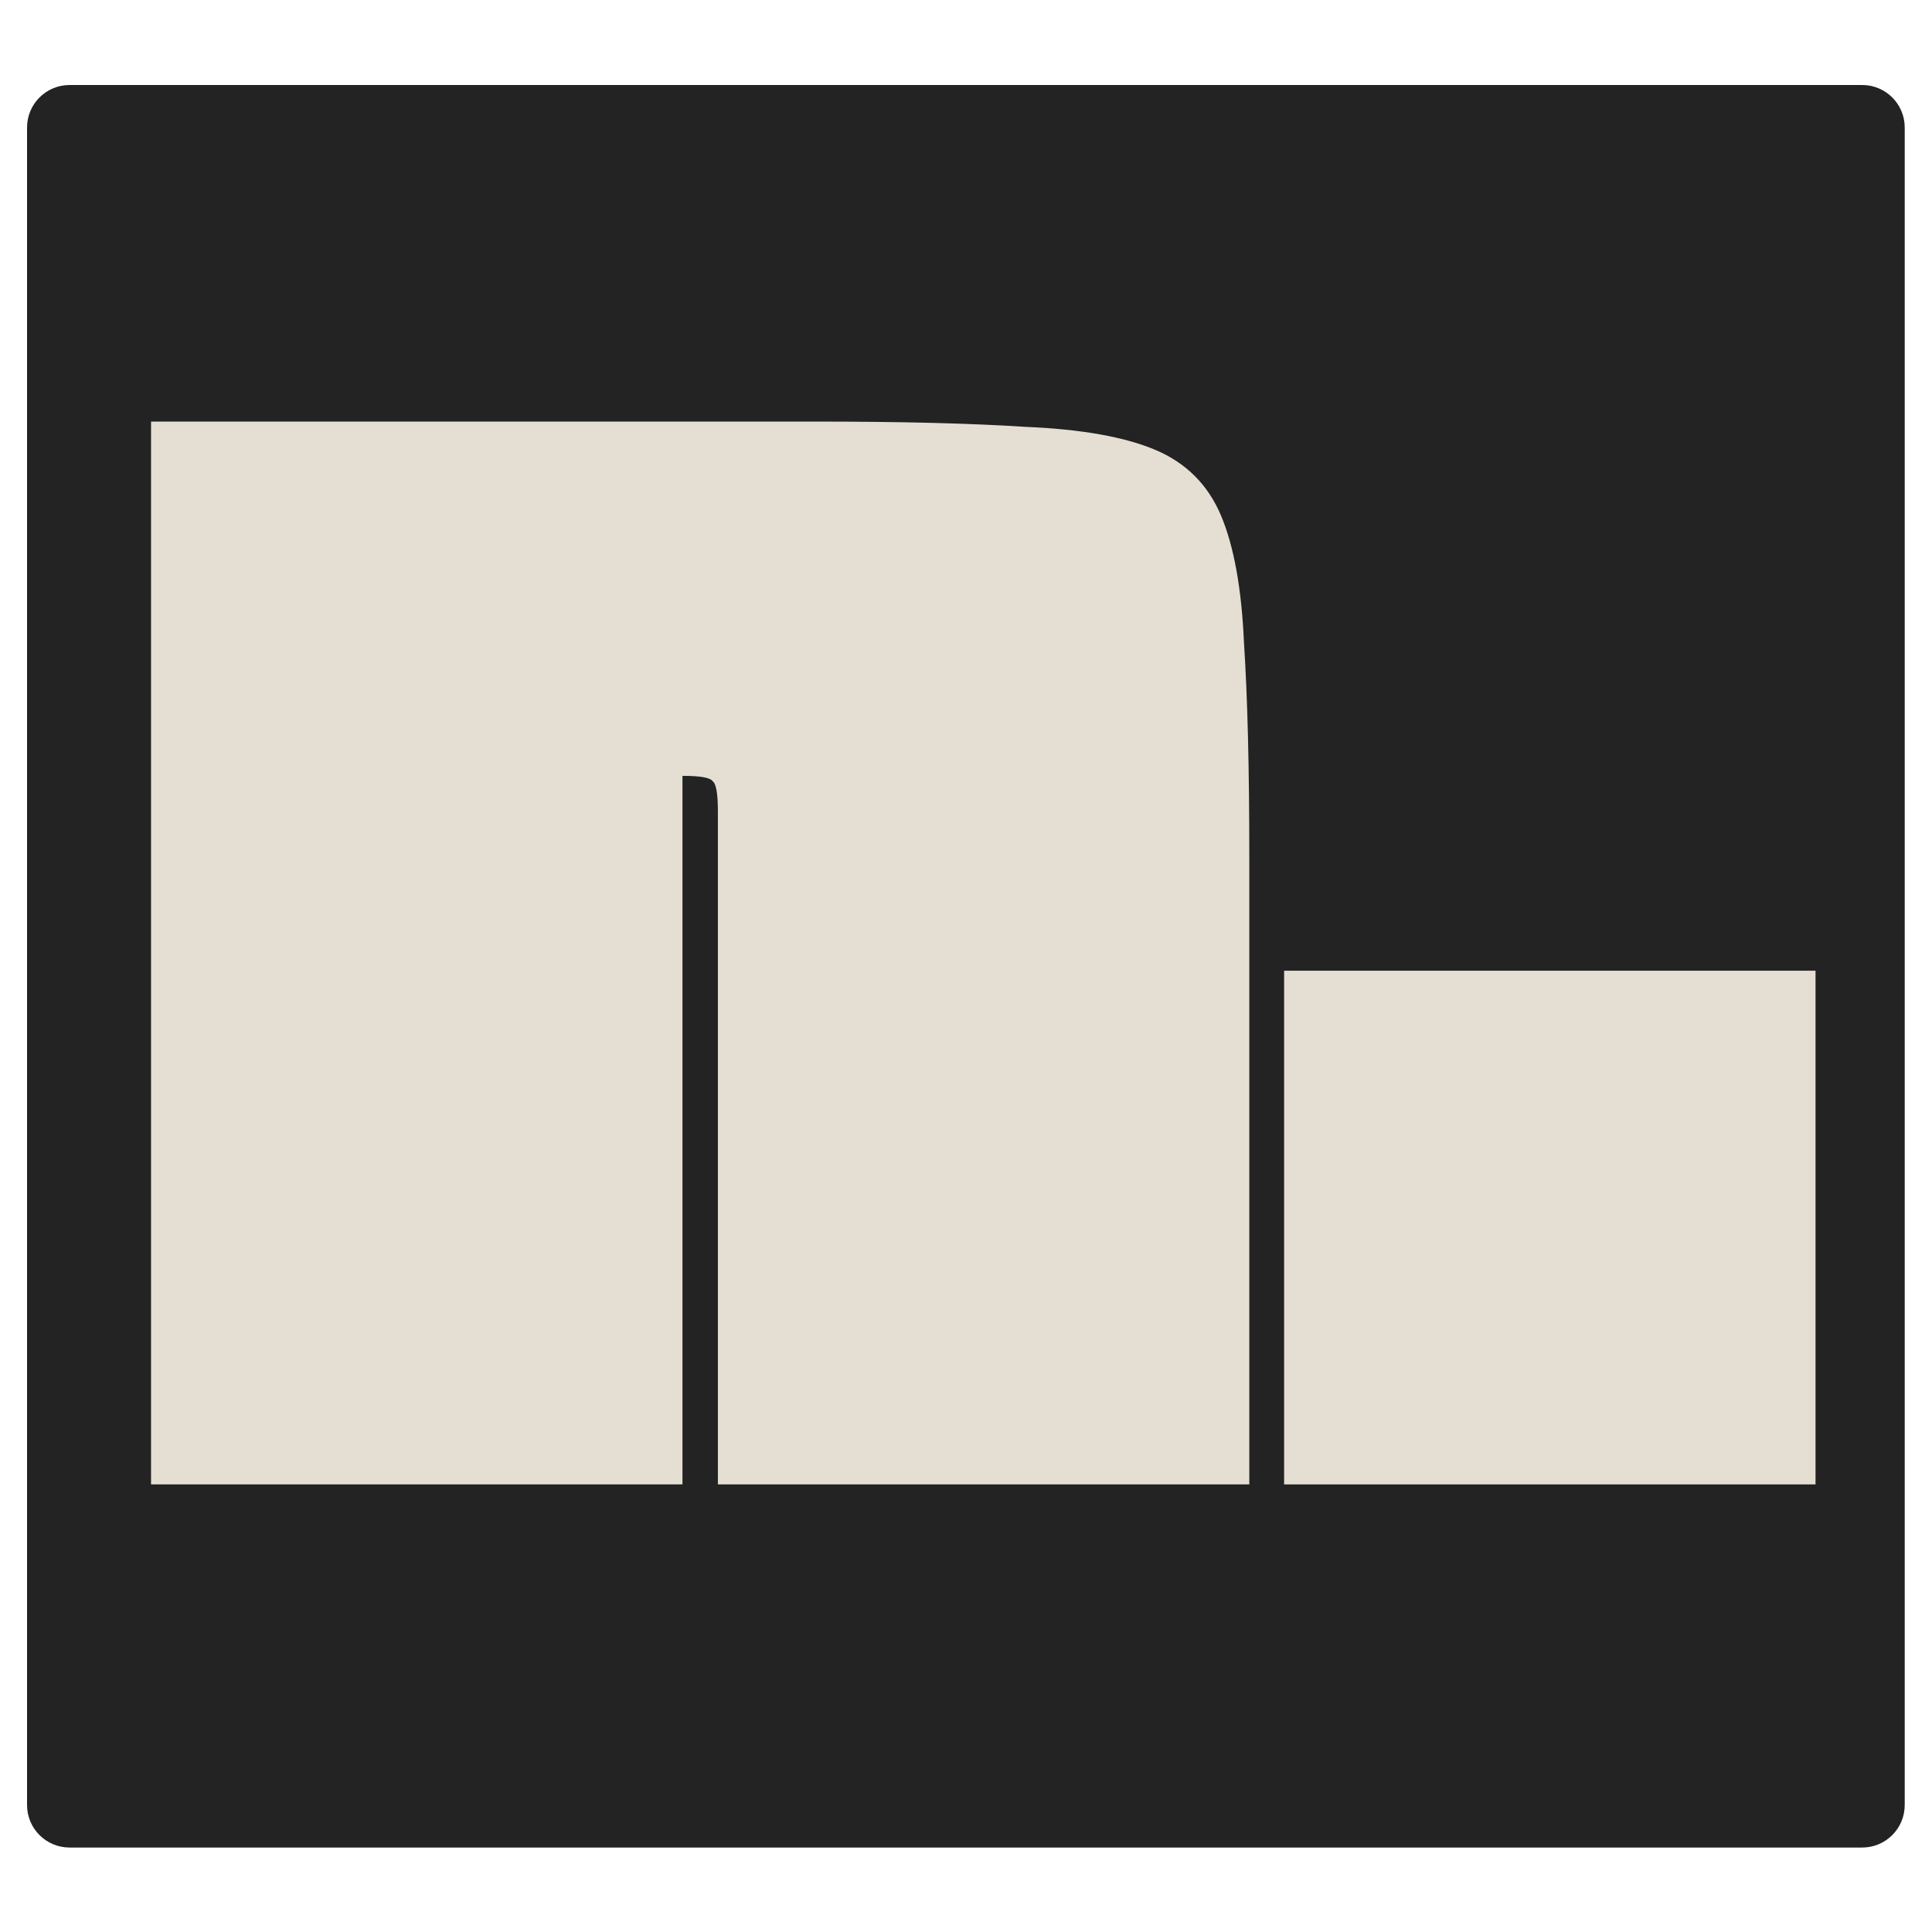
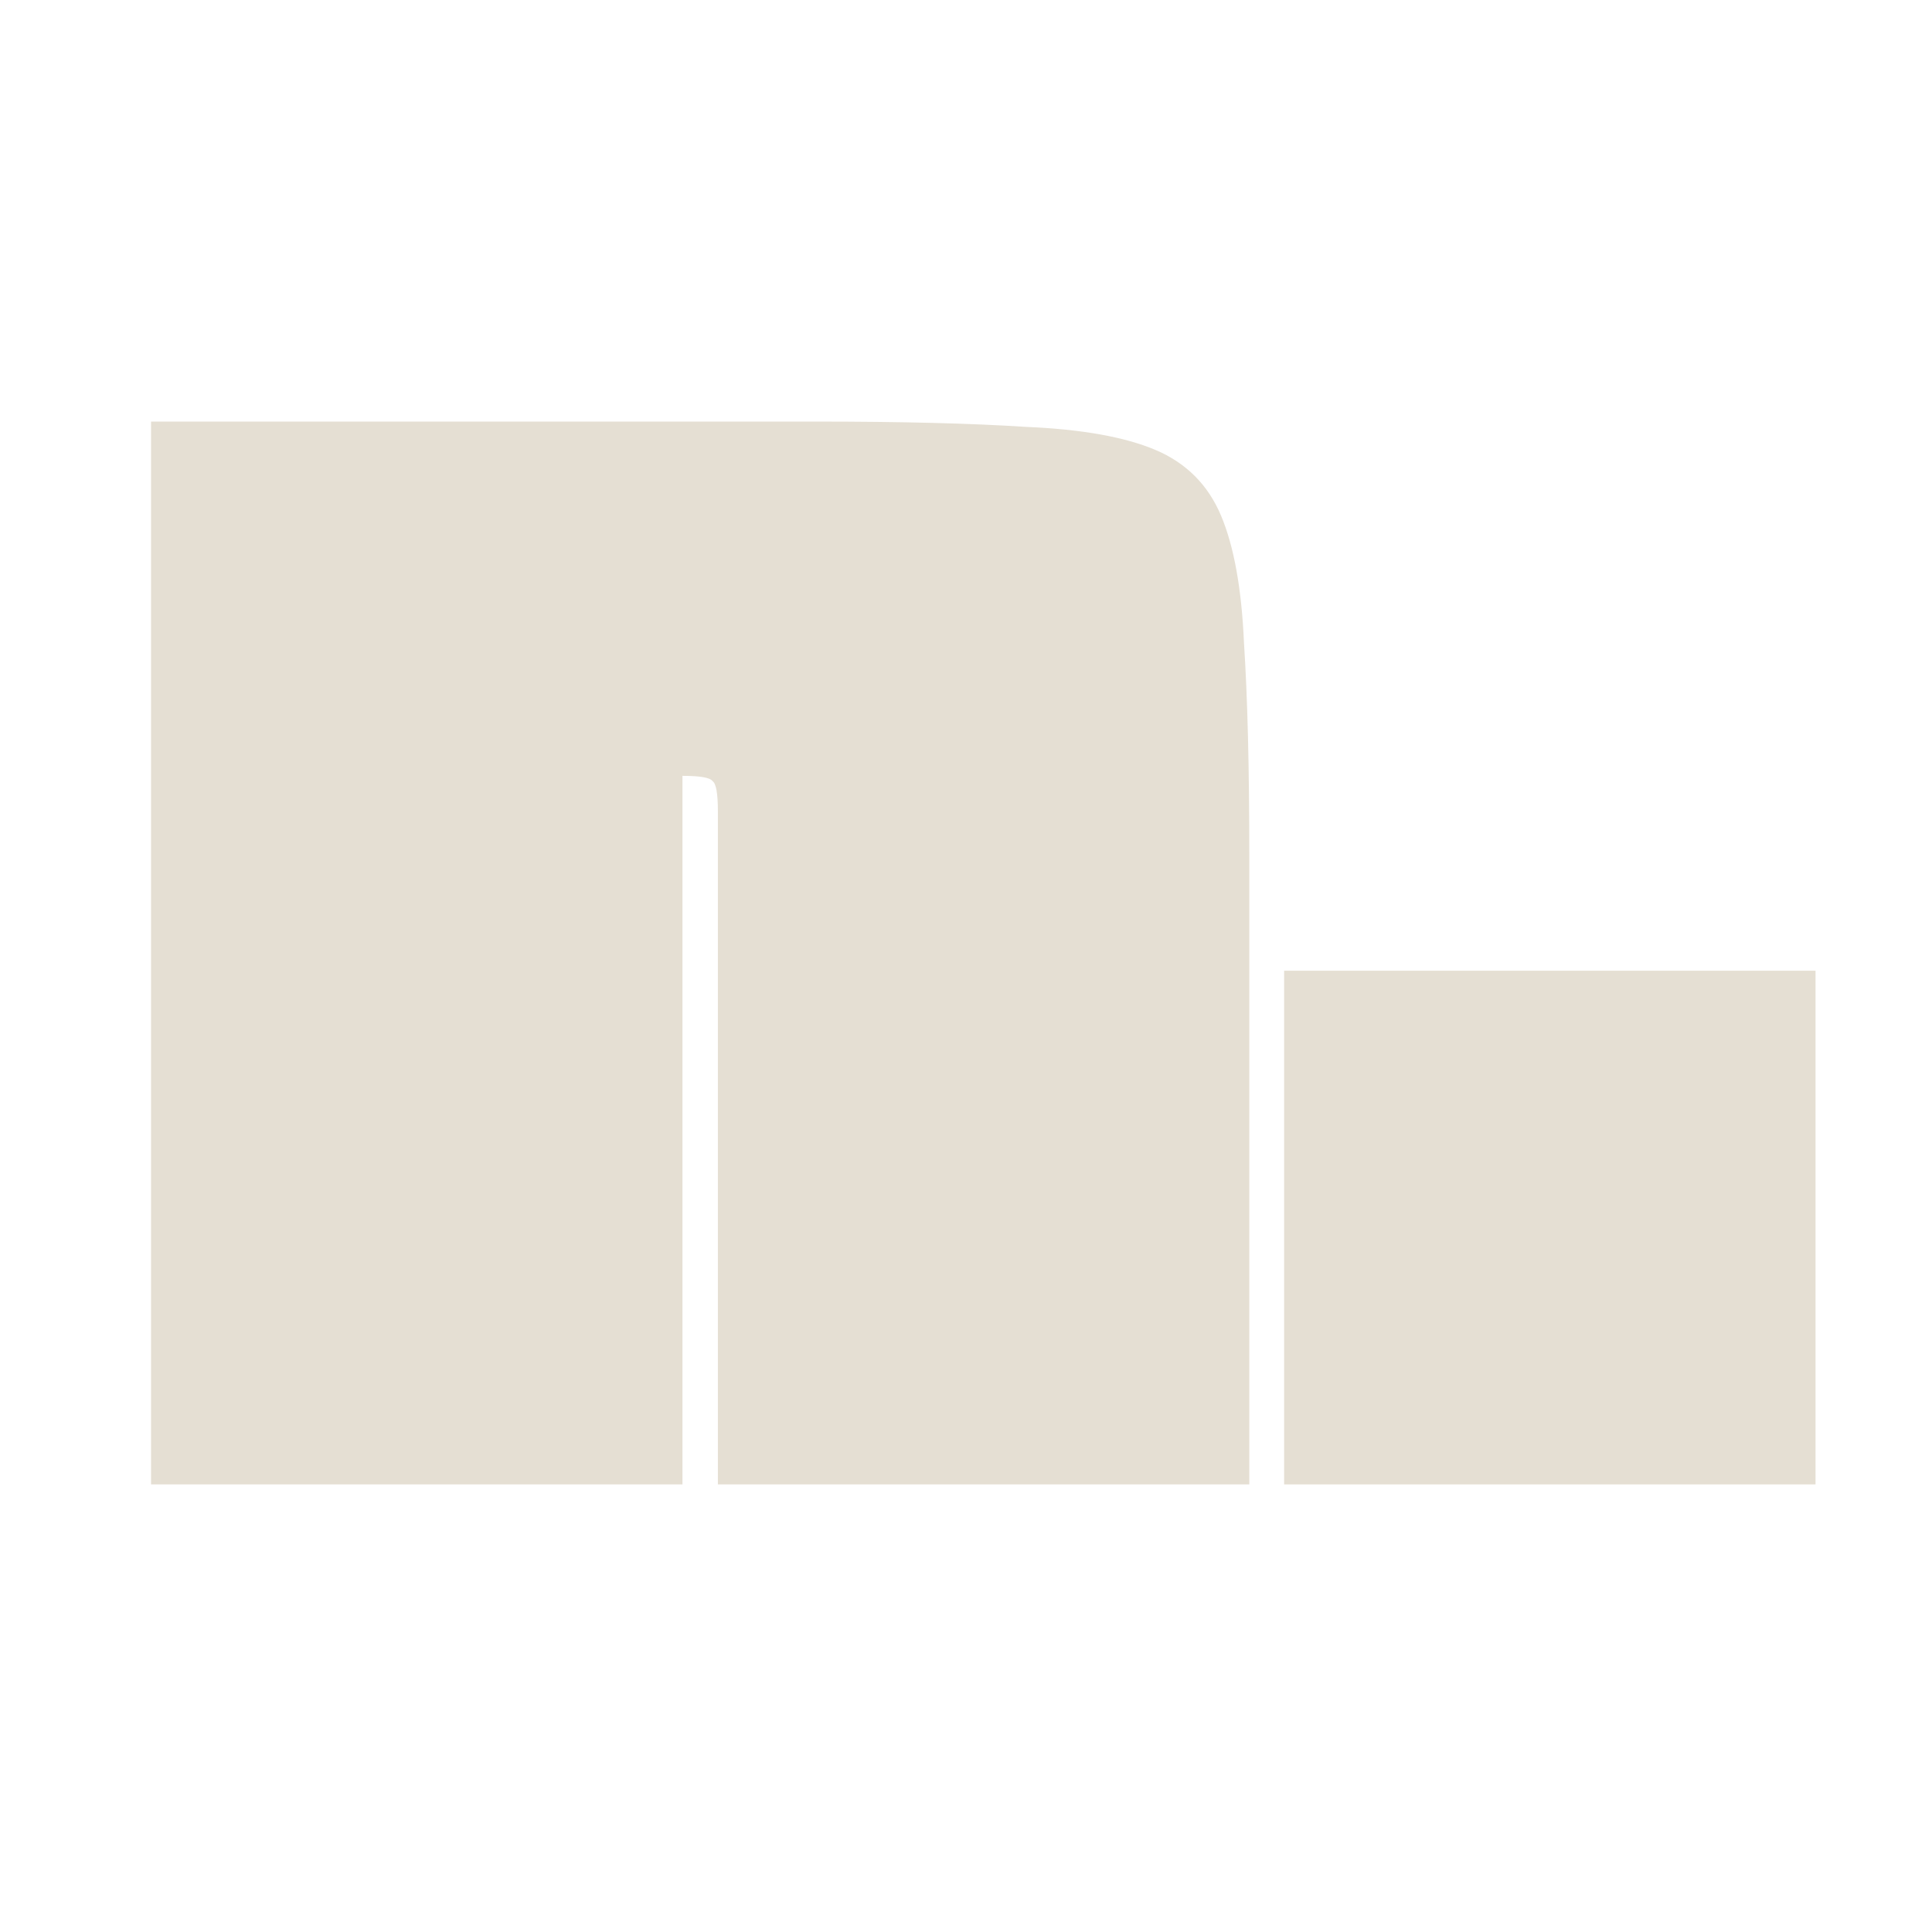
<svg xmlns="http://www.w3.org/2000/svg" width="500" height="500" viewBox="0 0 500 500" fill="none">
-   <rect x="7" y="22" width="485.94" height="456.141" rx="11" fill="#232323" />
  <path d="M39.09 109.102H211.003C233.313 109.102 251.498 109.561 265.557 110.478C279.921 111.089 291.076 113.076 299.022 116.437C306.969 119.799 312.623 125.453 315.984 133.399C319.346 141.346 321.333 152.348 321.944 166.407C322.861 180.465 323.319 198.803 323.319 221.419V384.163H185.789V209.958C185.789 205.373 185.331 202.776 184.414 202.164C183.803 201.248 181.205 200.789 176.62 200.789V384.163H39.09V109.102Z" fill="#E5DFD3" />
  <path d="M469.857 384.163H332.327V251.217H469.857V384.163Z" fill="#E5DFD3" />
</svg>
